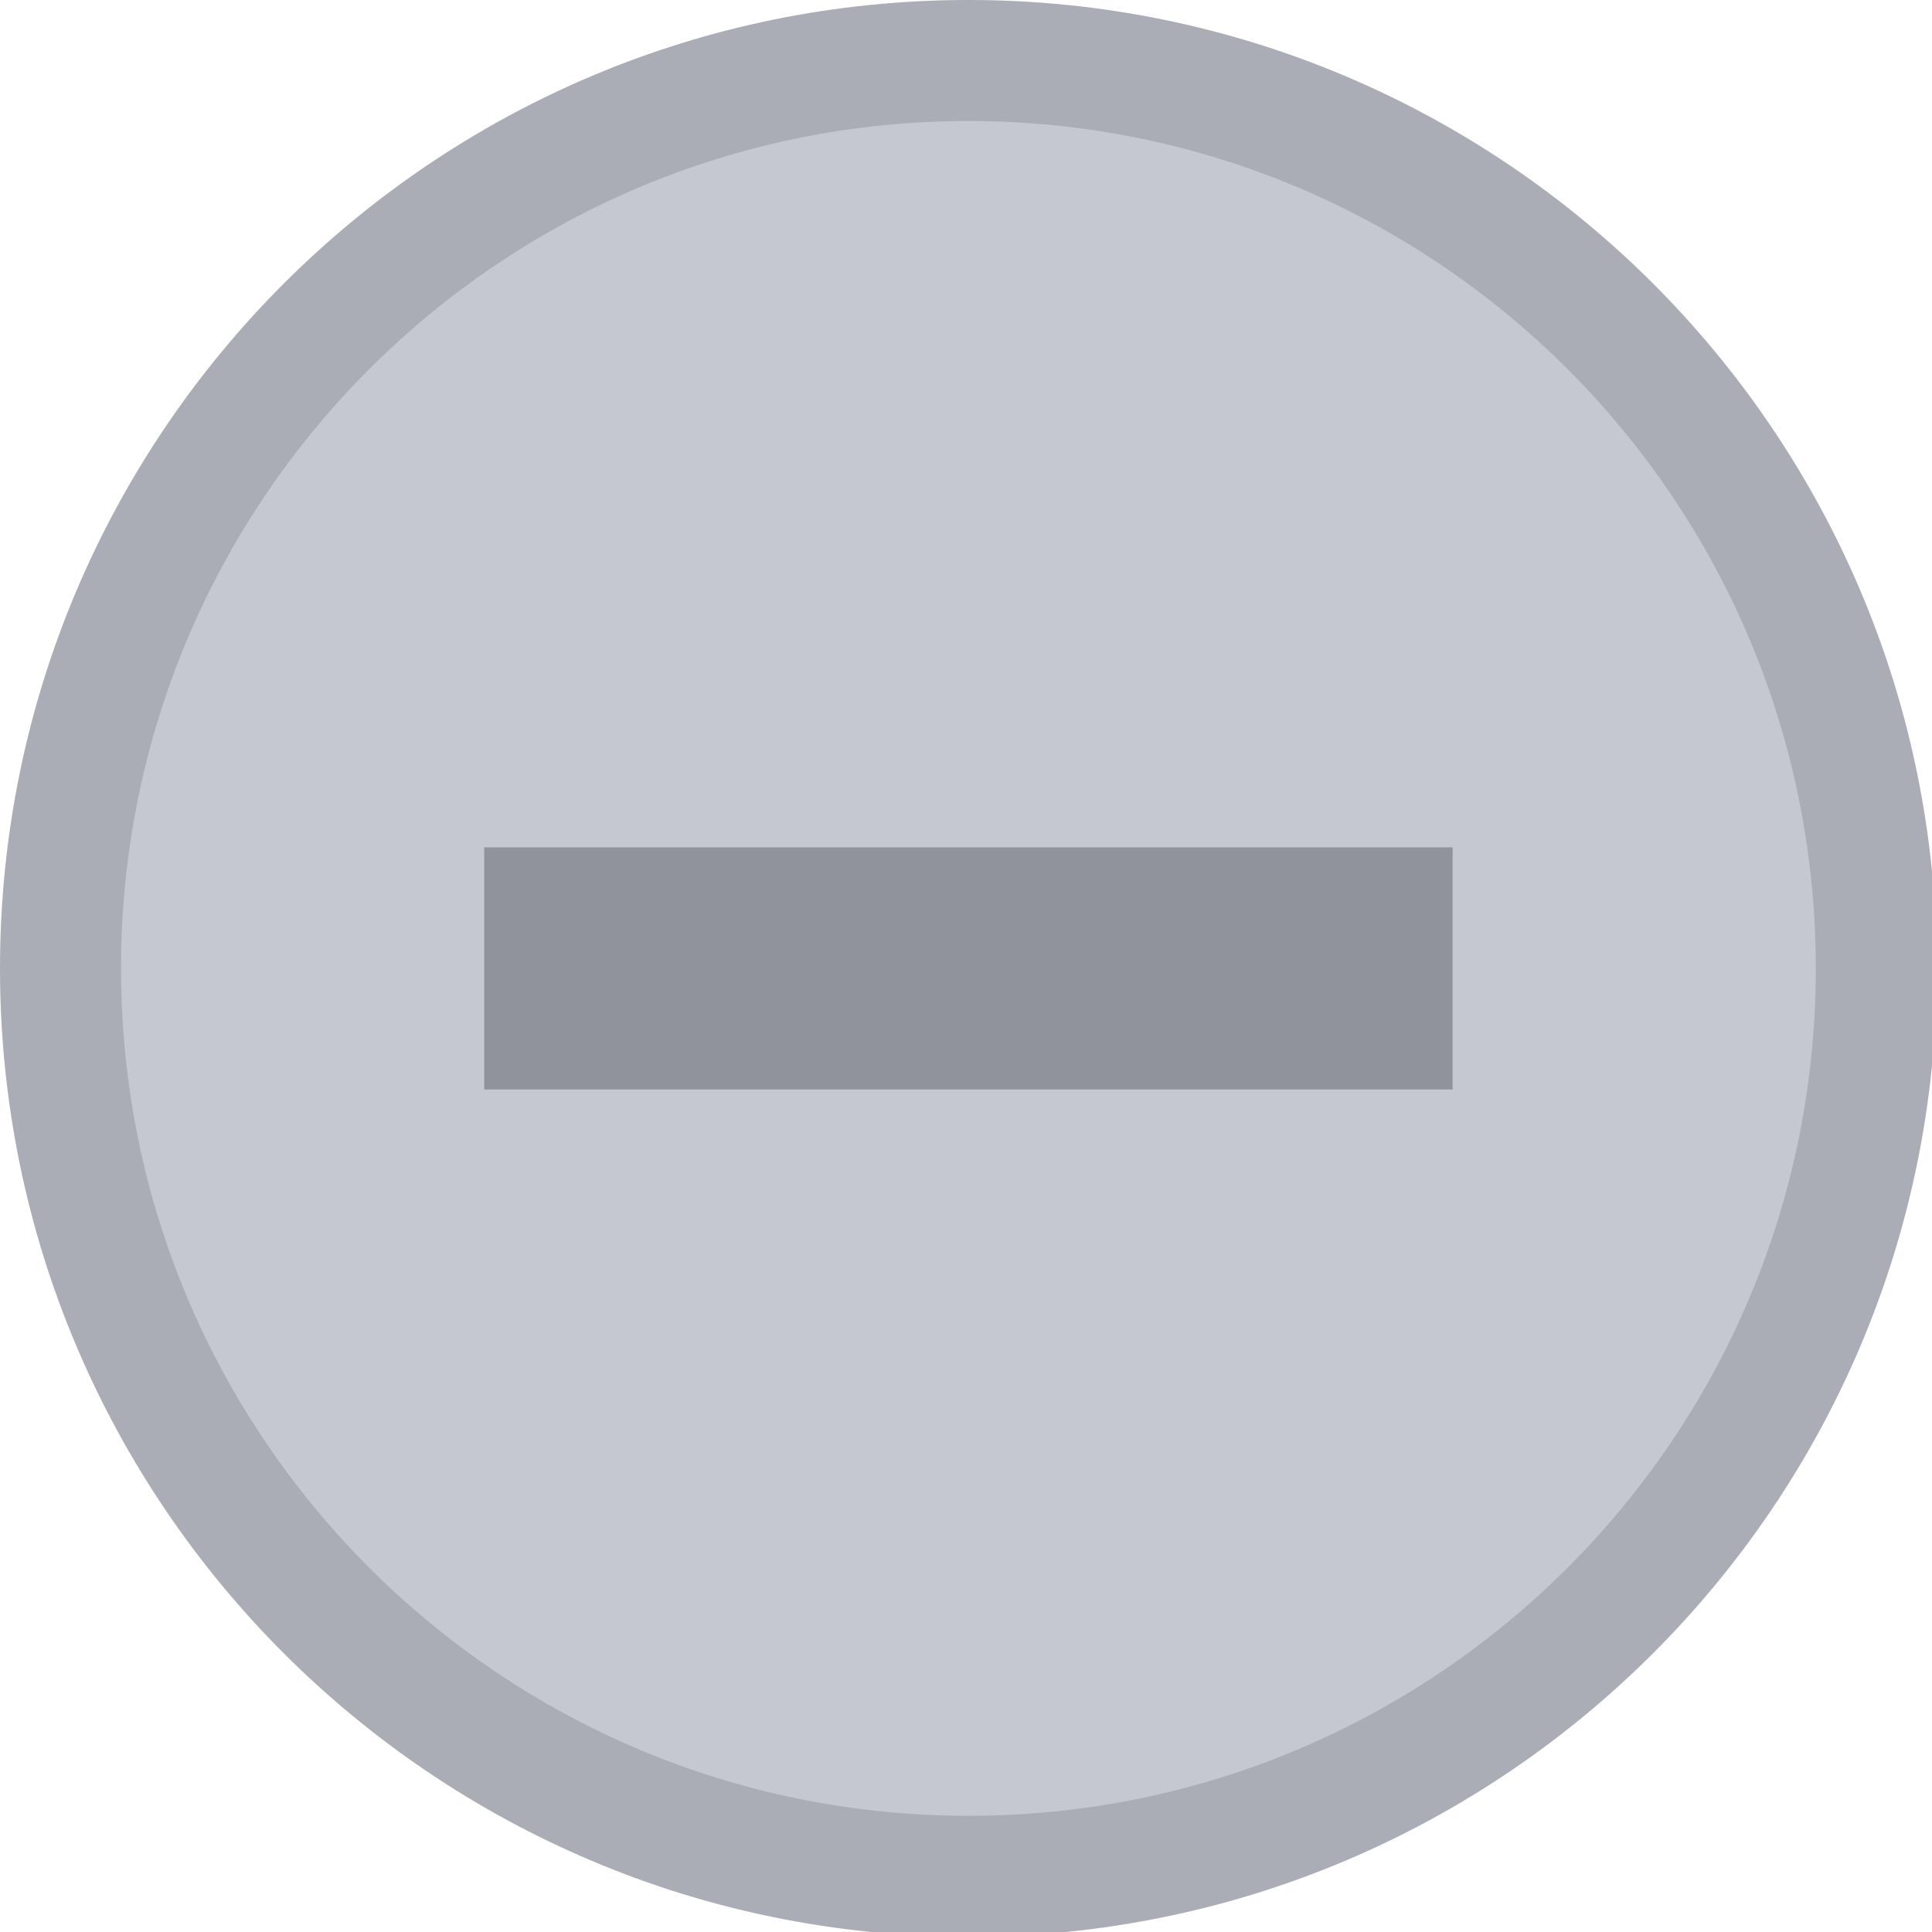
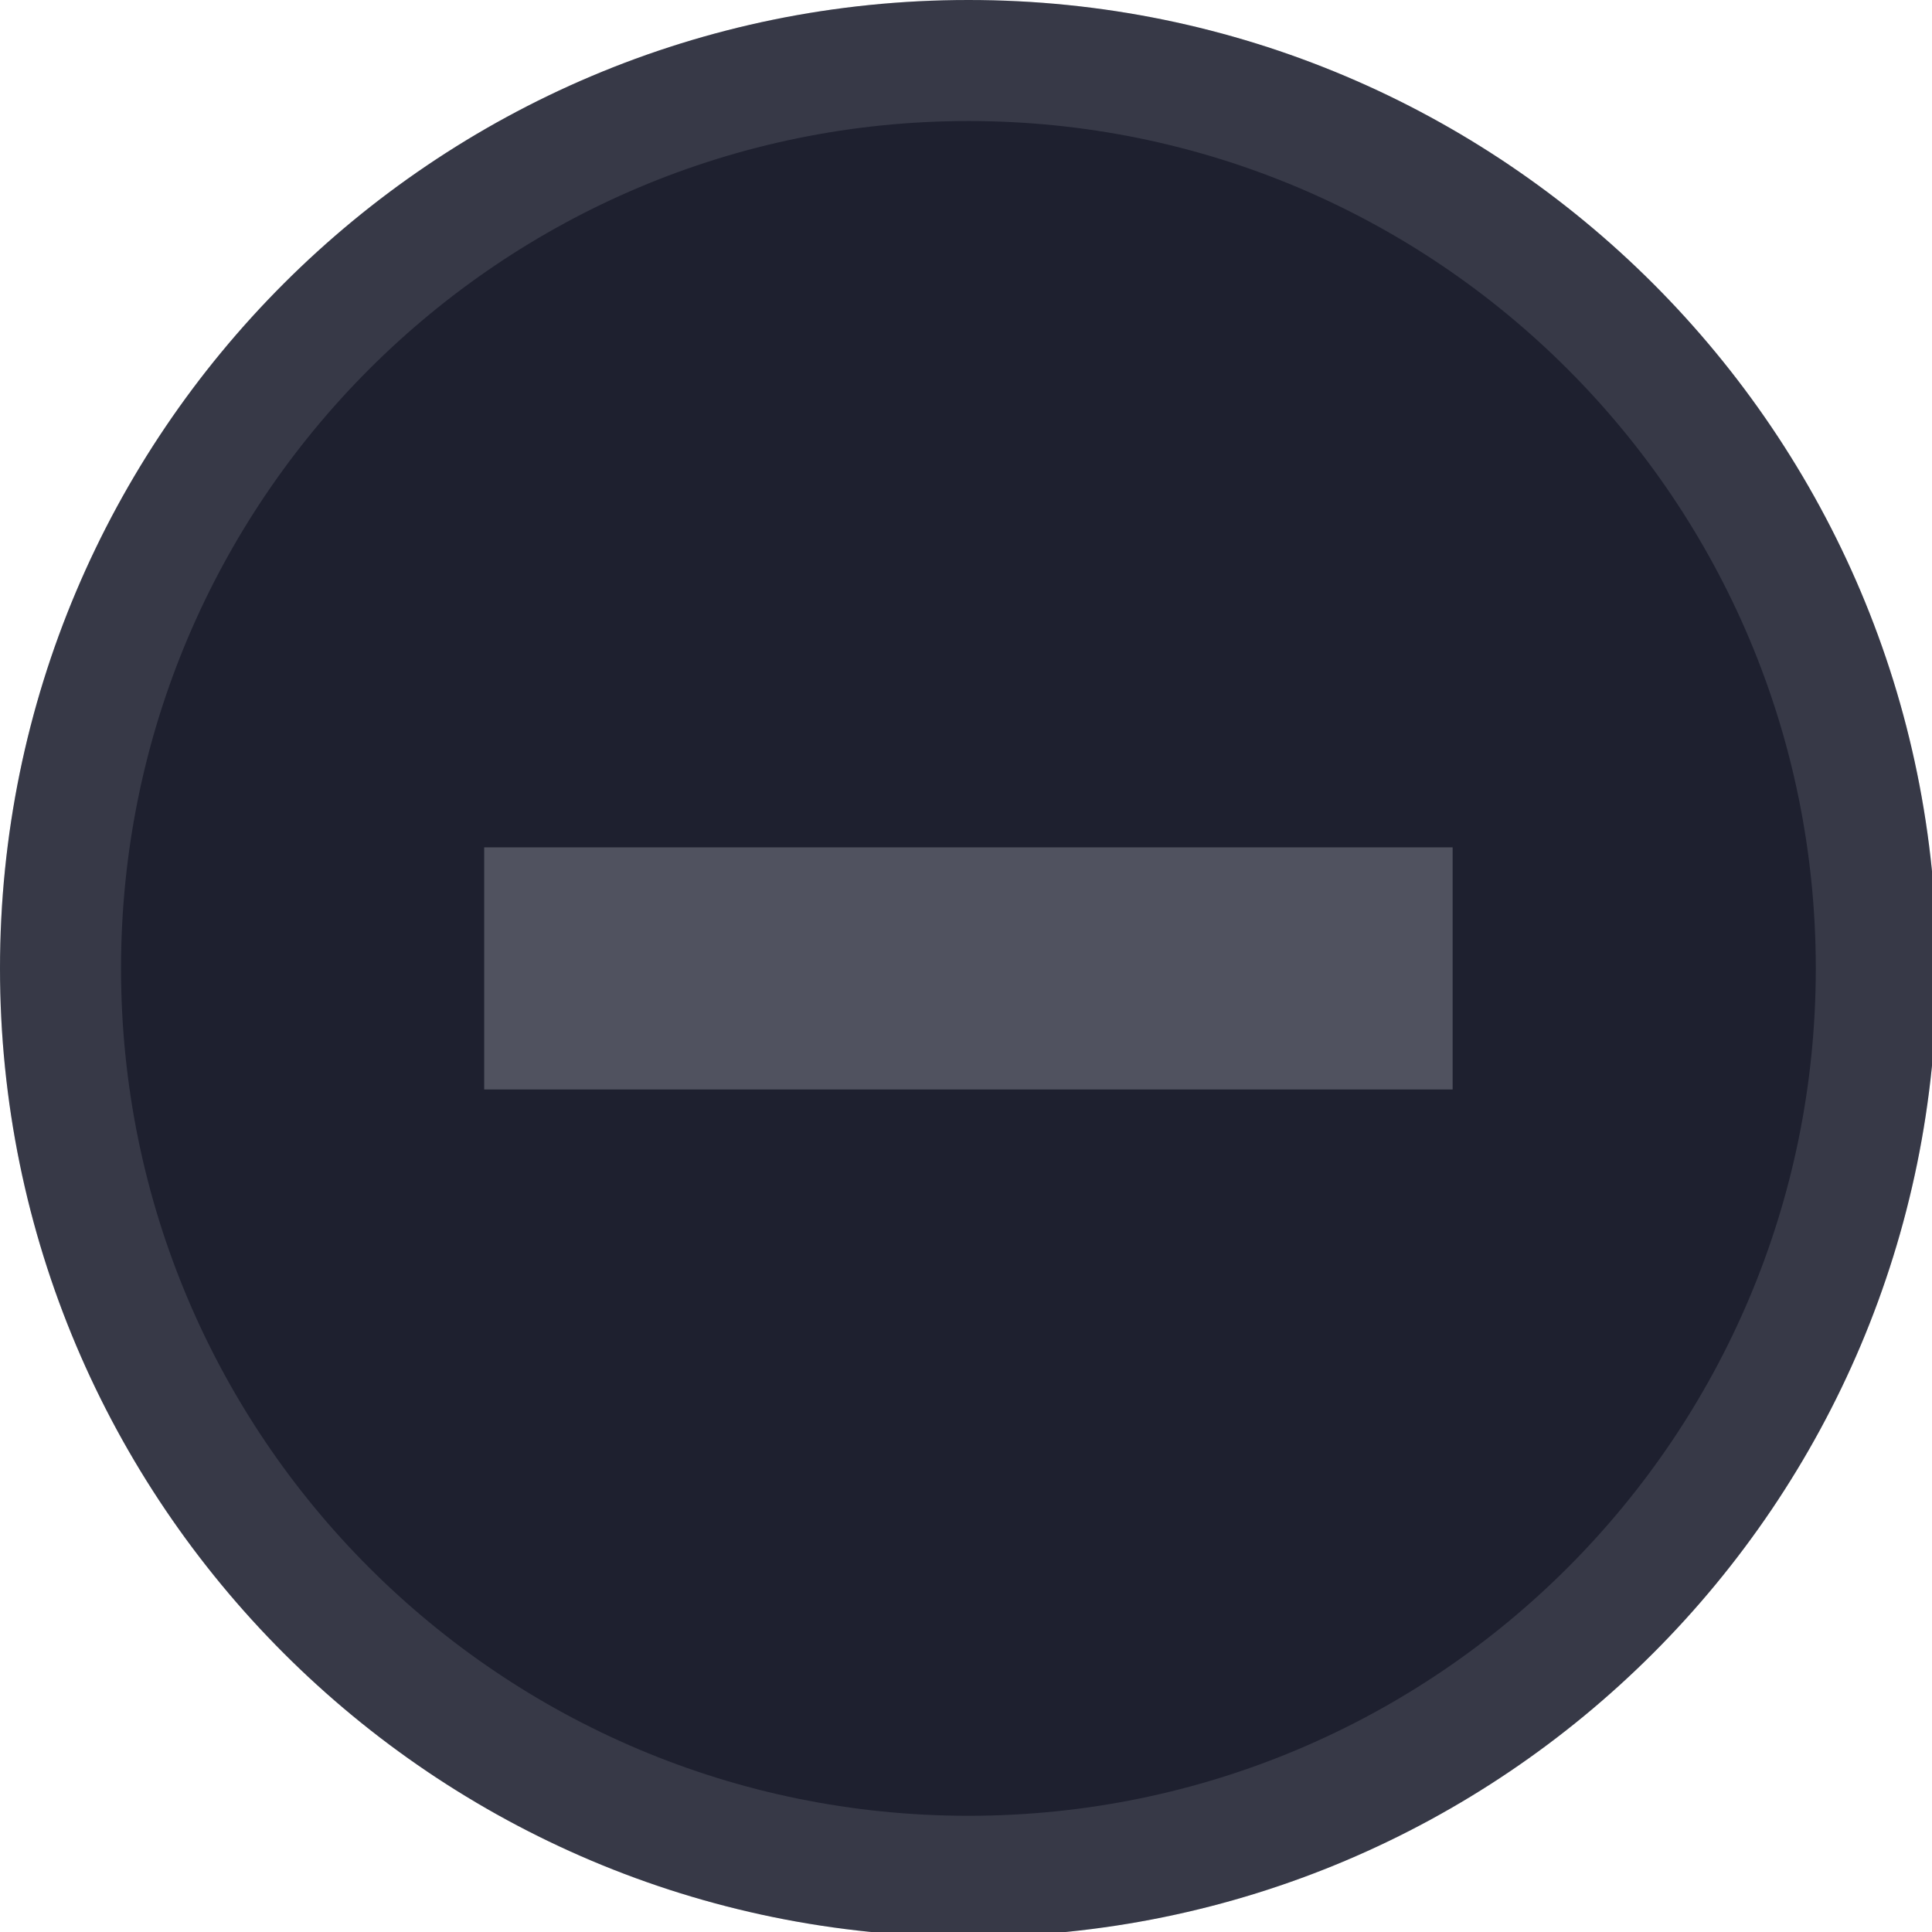
<svg xmlns="http://www.w3.org/2000/svg" width="133pt" height="133pt" viewBox="0 0 133 133" version="1.1">
  <g id="surface1">
-     <path style=" stroke:none;fill-rule:nonzero;fill:#c6c8d1;fill-opacity:1;" d="M 67.219 6.836 C 101.172 6.836 128.711 33.723 128.711 66.863 C 128.711 100 101.172 126.855 67.219 126.855 C 33.27 126.855 5.73 100 5.73 66.863 C 5.73 33.723 33.27 6.836 67.219 6.836 Z M 67.219 6.836 " />
-     <path style=" stroke:none;fill-rule:nonzero;fill:#c6c8d1;fill-opacity:1;" d="M 66.668 0 C 29.852 0 0 29.852 0 66.668 C 0 103.484 29.852 133.332 66.668 133.332 C 103.484 133.332 133.332 103.484 133.332 66.668 C 133.332 29.852 103.484 0 66.668 0 Z M 66.668 8.332 C 98.895 8.332 125 34.441 125 66.668 C 125 98.895 98.895 125 66.668 125 C 34.441 125 8.332 98.895 8.332 66.668 C 8.332 34.441 34.441 8.332 66.668 8.332 Z M 66.668 8.332 " />
-     <path style=" stroke:none;fill-rule:nonzero;fill:#161821;fill-opacity:0.15;" d="M 66.668 0 C 29.852 0 0 29.852 0 66.668 C 0 103.484 29.852 133.332 66.668 133.332 C 103.484 133.332 133.332 103.484 133.332 66.668 C 133.332 29.852 103.484 0 66.668 0 Z M 66.668 8.332 C 98.895 8.332 125 34.441 125 66.668 C 125 98.895 98.895 125 66.668 125 C 34.441 125 8.332 98.895 8.332 66.668 C 8.332 34.441 34.441 8.332 66.668 8.332 Z M 66.668 8.332 " />
-     <path style=" stroke:none;fill-rule:nonzero;fill:#161821;fill-opacity:0.3;" d="M 33.332 58.332 L 100 58.332 L 100 75 L 33.332 75 Z M 33.332 58.332 " />
+     <path style=" stroke:none;fill-rule:nonzero;fill:#1e202f;fill-opacity:1;" d="M 67.219 6.836 C 101.172 6.836 128.711 33.723 128.711 66.863 C 128.711 100 101.172 126.855 67.219 126.855 C 33.27 126.855 5.73 100 5.73 66.863 C 5.73 33.723 33.27 6.836 67.219 6.836 Z M 67.219 6.836 " />
+     <path style=" stroke:none;fill-rule:nonzero;fill:#1e202f;fill-opacity:1;" d="M 66.668 0 C 29.852 0 0 29.852 0 66.668 C 0 103.484 29.852 133.332 66.668 133.332 C 103.484 133.332 133.332 103.484 133.332 66.668 C 133.332 29.852 103.484 0 66.668 0 Z M 66.668 8.332 C 98.895 8.332 125 34.441 125 66.668 C 125 98.895 98.895 125 66.668 125 C 34.441 125 8.332 98.895 8.332 66.668 C 8.332 34.441 34.441 8.332 66.668 8.332 Z M 66.668 8.332 " />
+     <path style=" stroke:none;fill-rule:nonzero;fill:#c6c8d1;fill-opacity:0.15;" d="M 66.668 0 C 29.852 0 0 29.852 0 66.668 C 0 103.484 29.852 133.332 66.668 133.332 C 103.484 133.332 133.332 103.484 133.332 66.668 C 133.332 29.852 103.484 0 66.668 0 Z M 66.668 8.332 C 98.895 8.332 125 34.441 125 66.668 C 125 98.895 98.895 125 66.668 125 C 34.441 125 8.332 98.895 8.332 66.668 C 8.332 34.441 34.441 8.332 66.668 8.332 Z M 66.668 8.332 " />
+     <path style=" stroke:none;fill-rule:nonzero;fill:#c6c8d1;fill-opacity:0.3;" d="M 33.332 58.332 L 100 58.332 L 100 75 L 33.332 75 Z M 33.332 58.332 " />
  </g>
</svg>
